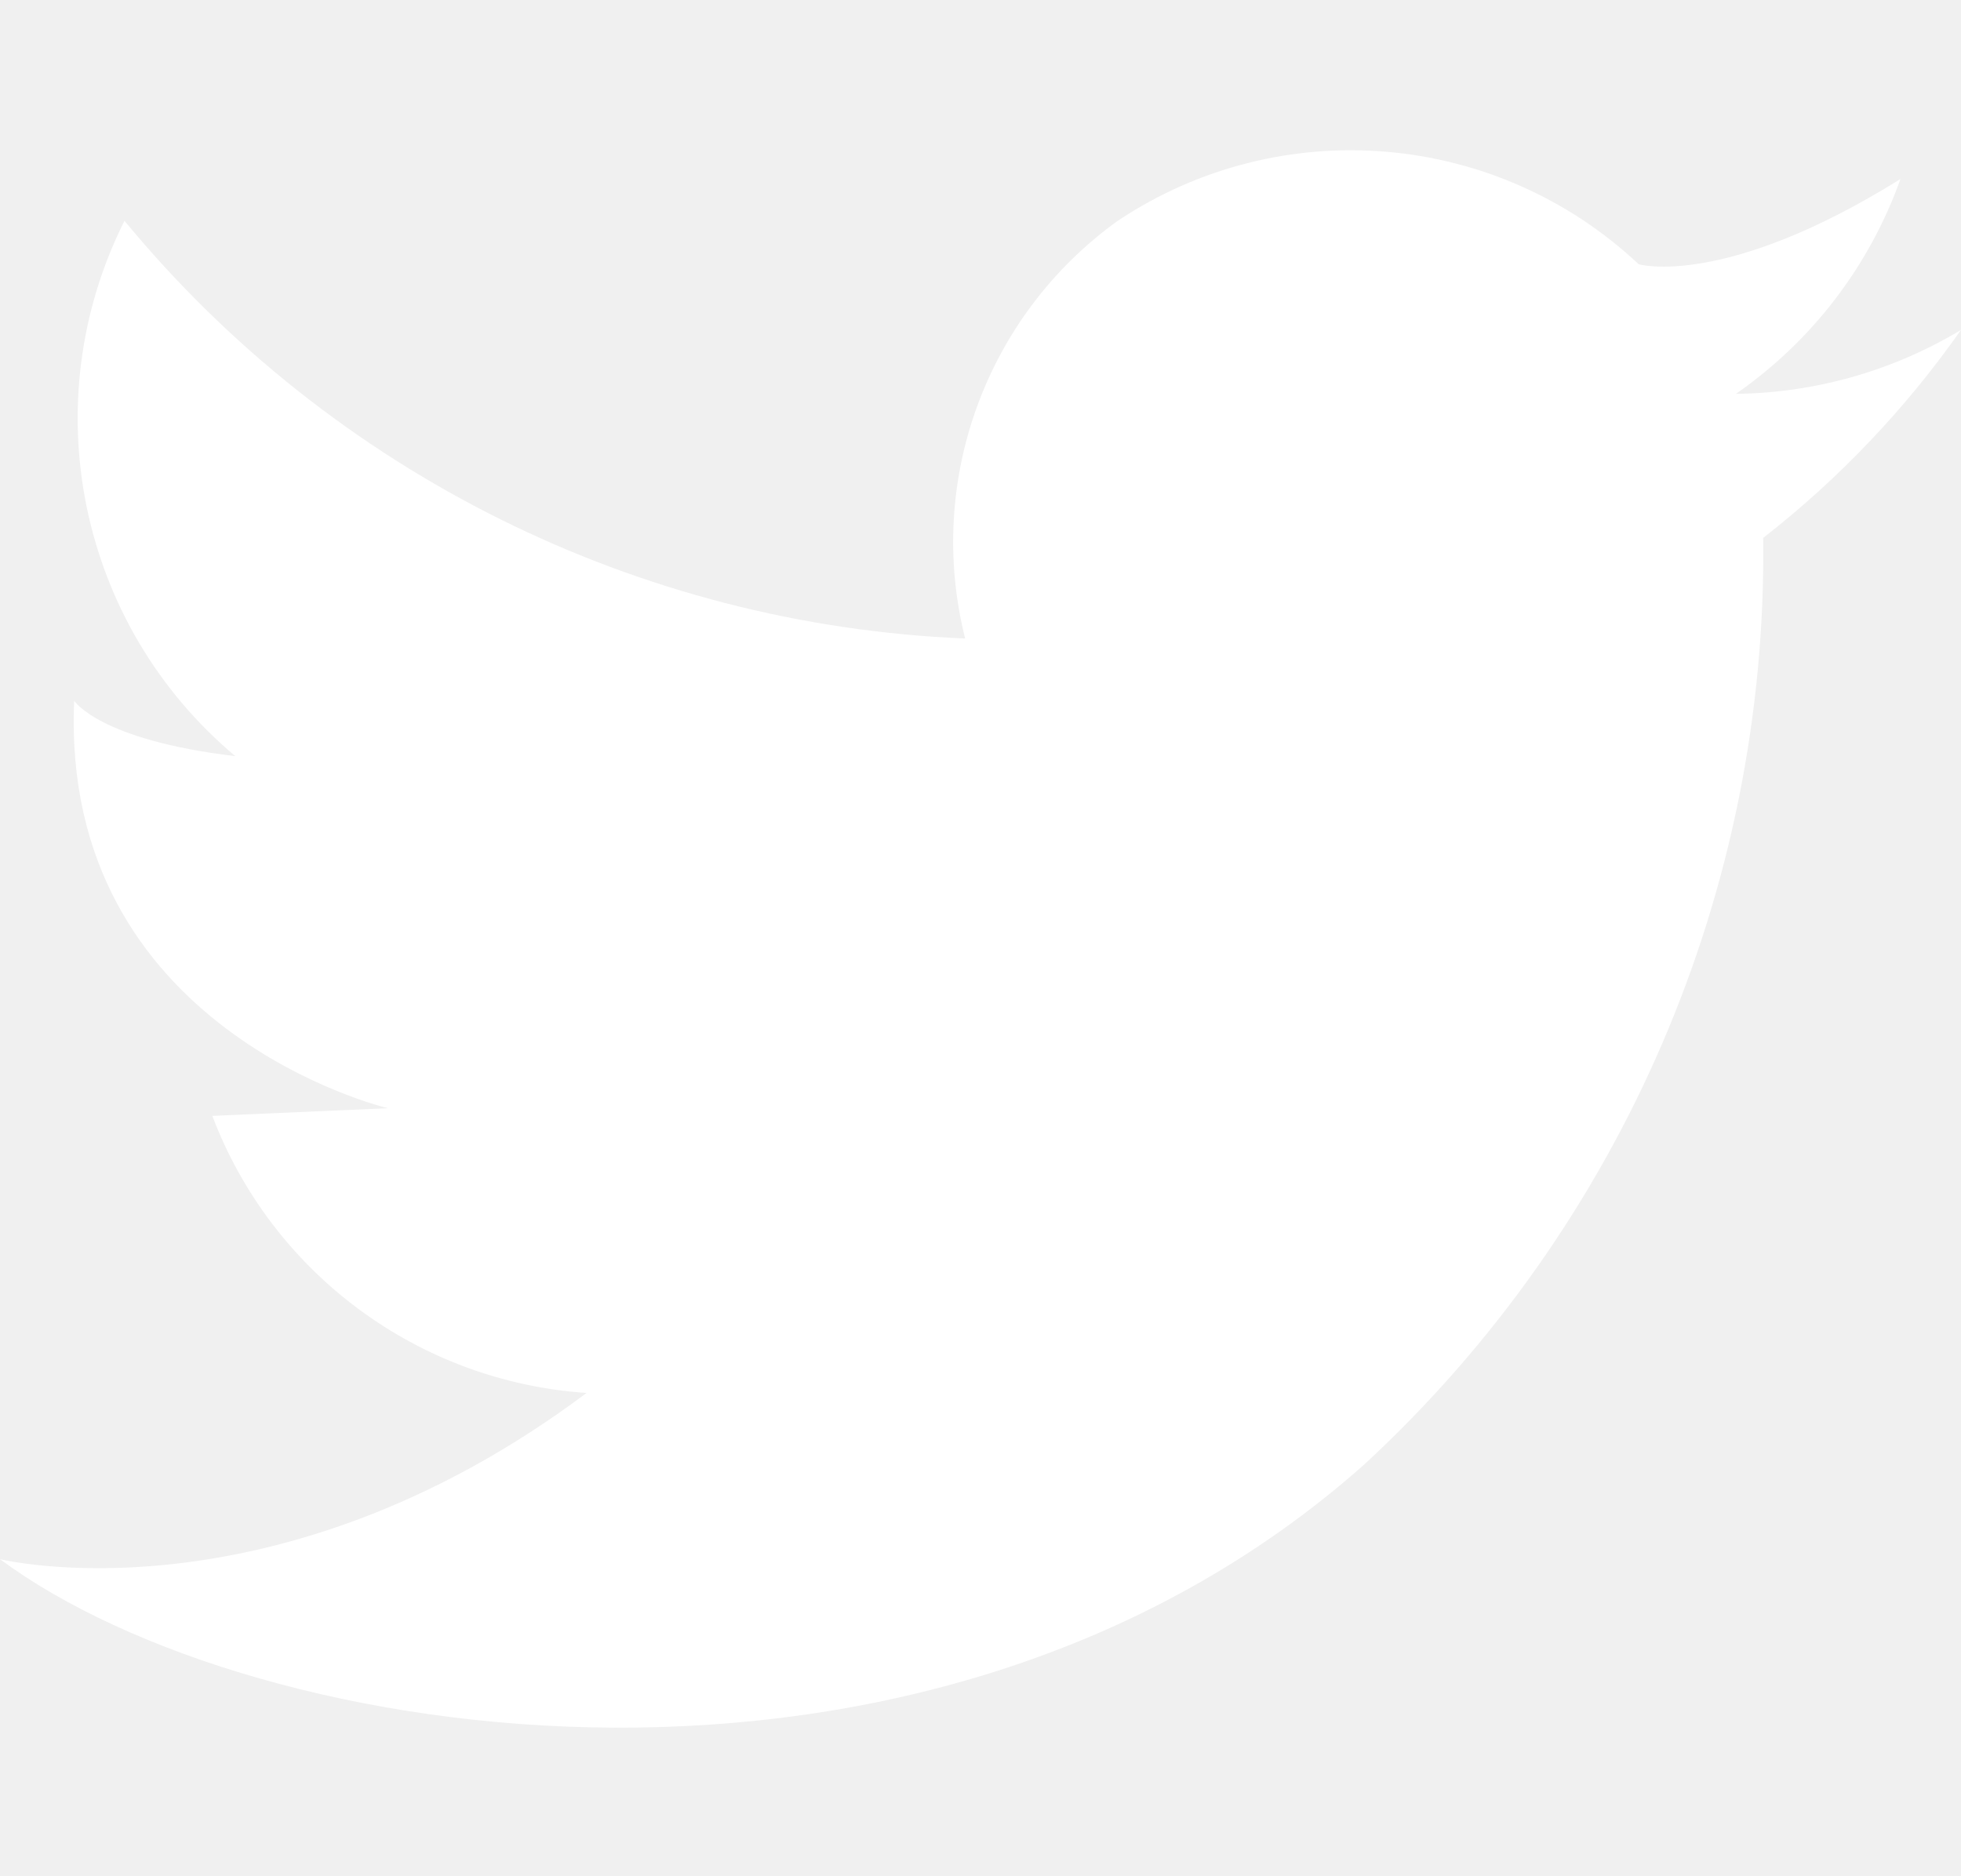
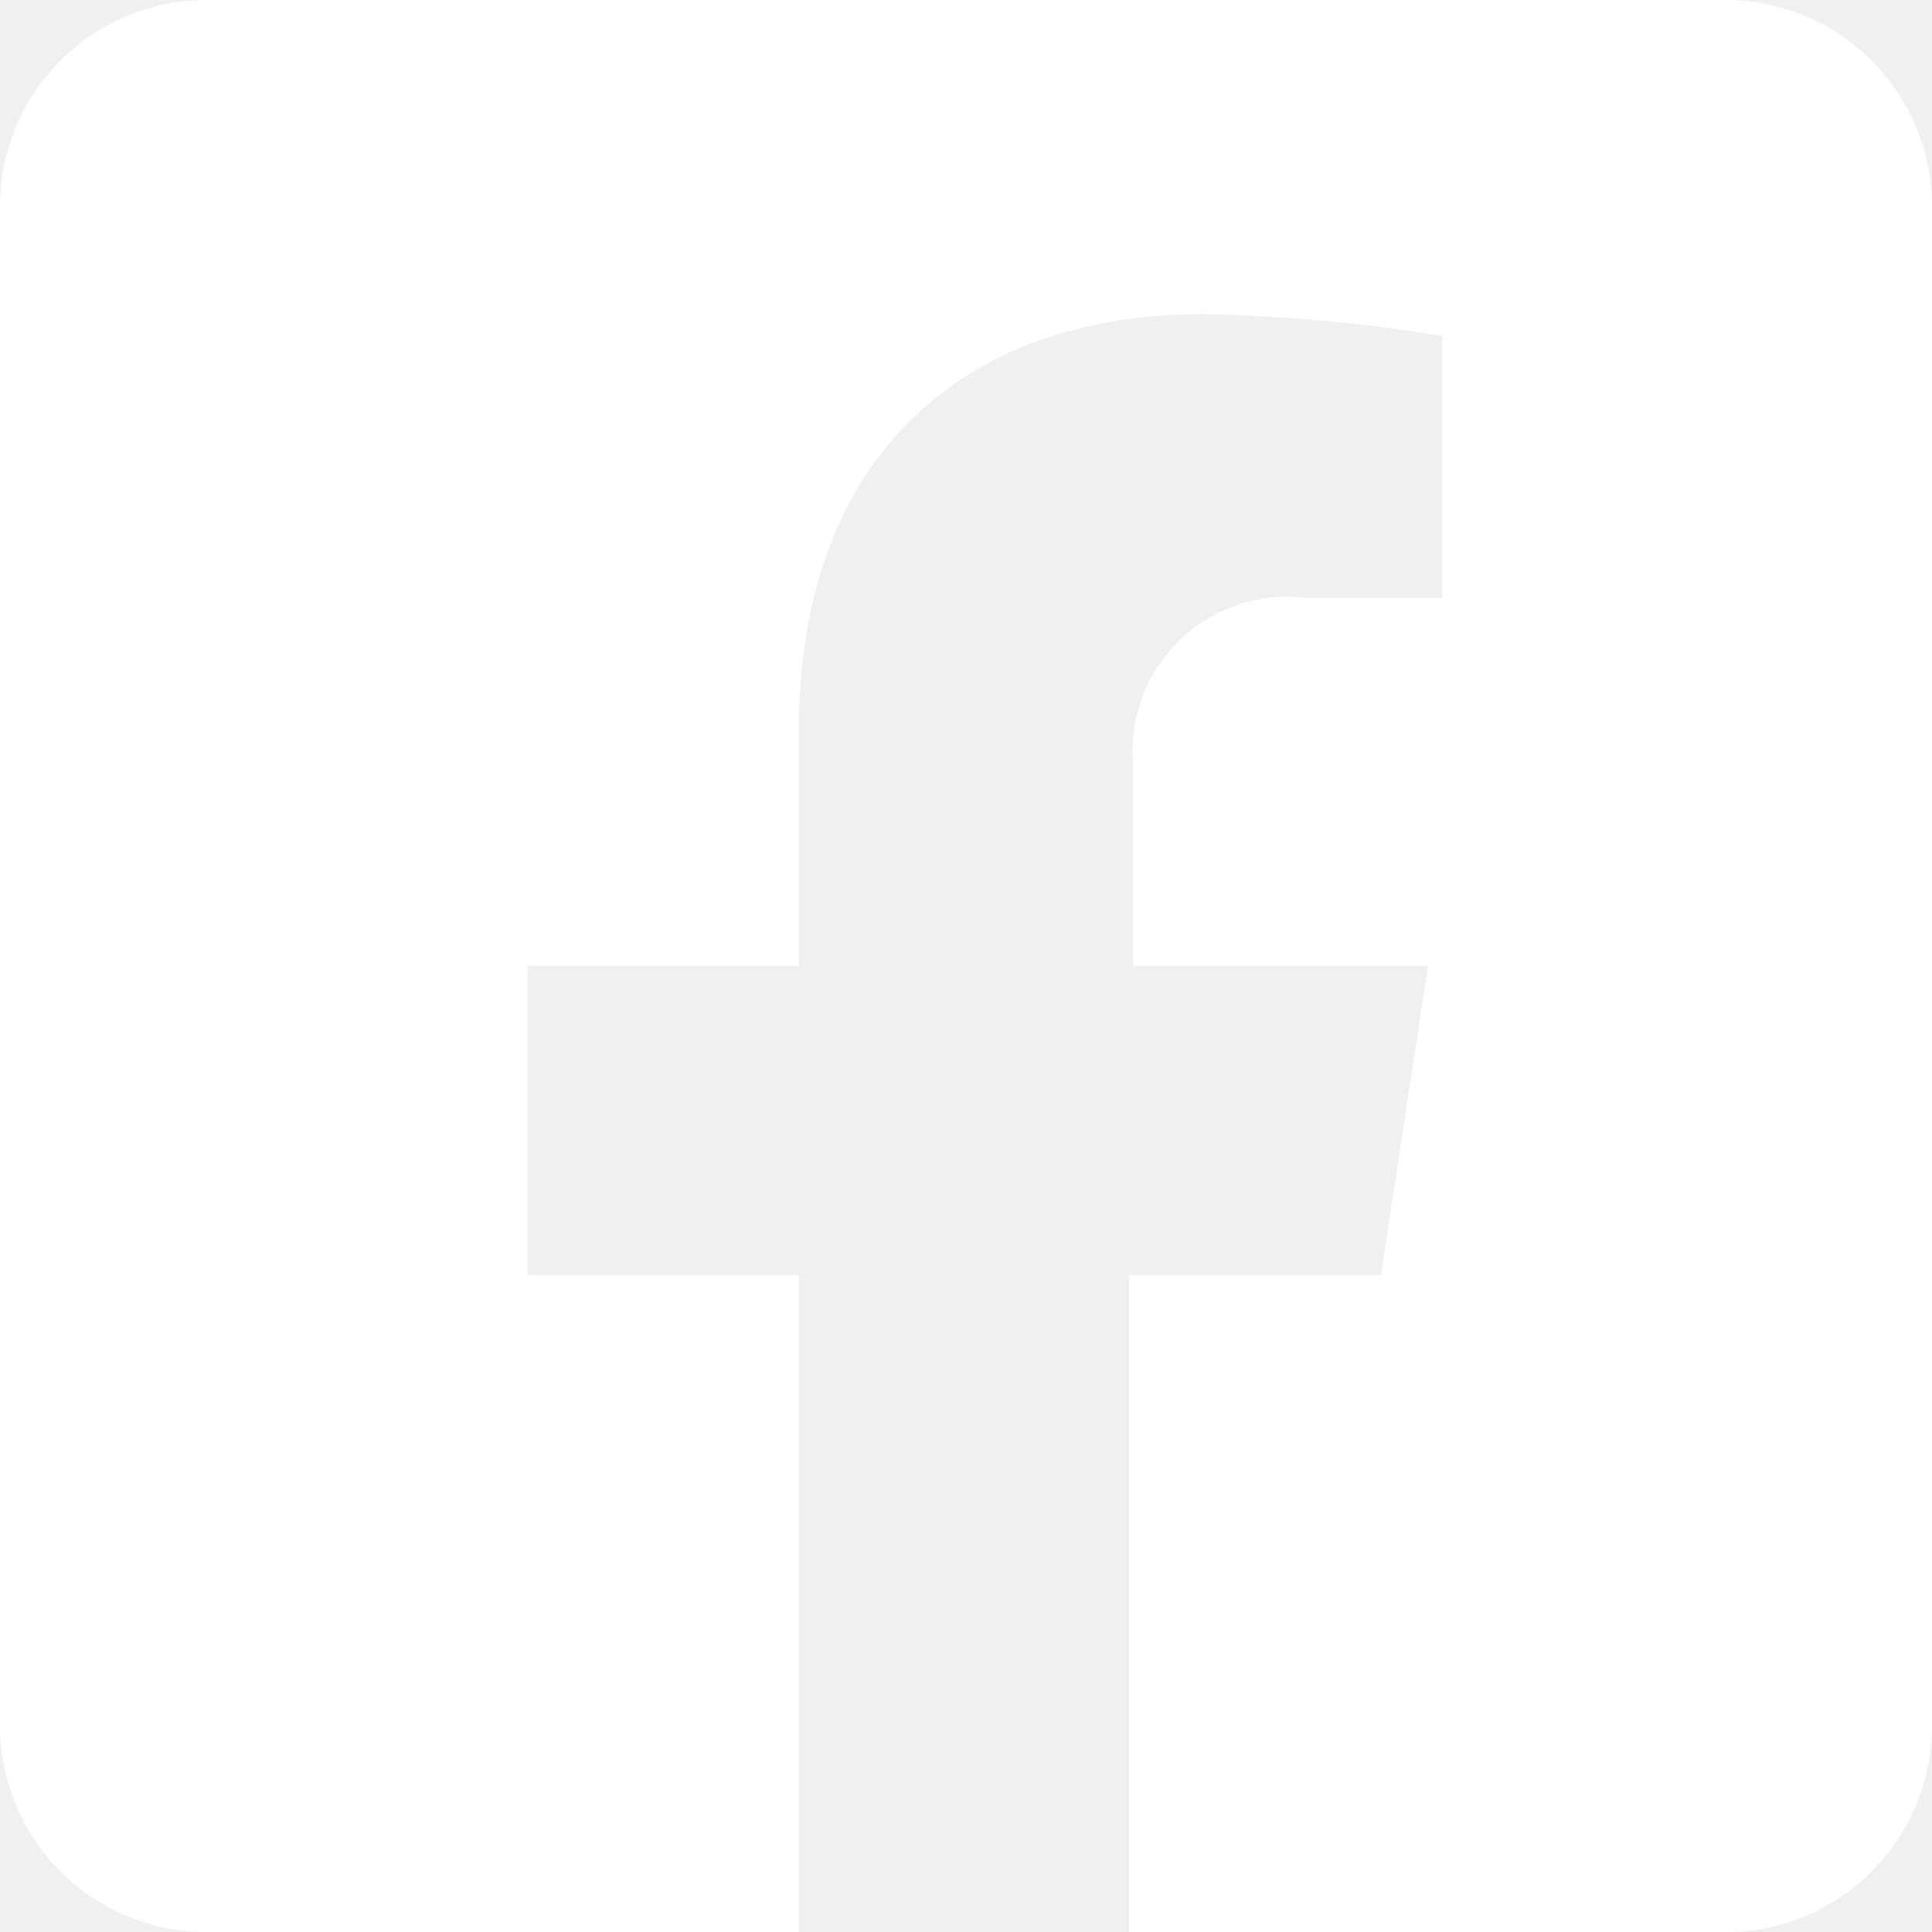
- <svg xmlns="http://www.w3.org/2000/svg" id="Layer_1" data-name="Layer 1" viewBox="0 0 23 22">
+ <svg xmlns="http://www.w3.org/2000/svg" id="Layer_1" data-name="Layer 1" viewBox="0 0 23 23">
  <defs>
    <style>.cls-1{fill:#fff;}</style>
  </defs>
-   <path class="cls-1" d="M1.46,2.59a13.5,13.5,0,0,0,9.86,4.9,4.64,4.64,0,0,1,1.79-4.9,4.93,4.93,0,0,1,6.11.51s1,.29,3.07-1a5.19,5.19,0,0,1-1.93,2.52A5.24,5.24,0,0,0,23,3.87a11.4,11.4,0,0,1-2.32,2.44A14.55,14.55,0,0,1,16,17.18c-5.1,4.53-13,3.33-16,1.11,0,0,3.22.79,6.88-1.95a5.06,5.06,0,0,1-4.39-3.25L4.55,13S.7,12.09.87,8.22c0,0,.29.46,1.89.65A5.17,5.17,0,0,1,1.46,2.59Z" />
+   <path class="cls-1" d="M20.54,0H2.46A2.46,2.46,0,0,0,0,2.46V20.54A2.46,2.46,0,0,0,2.46,23H9.51V15.18H6.28V11.5H9.51V8.69c0-3.19,1.9-4.95,4.81-4.95A19.53,19.53,0,0,1,17.17,4V7.12H15.56a1.84,1.84,0,0,0-2.07,2V11.5H17l-.56,3.68h-3V23h7A2.46,2.46,0,0,0,23,20.54V2.46A2.46,2.46,0,0,0,20.54,0Z" />
</svg>
